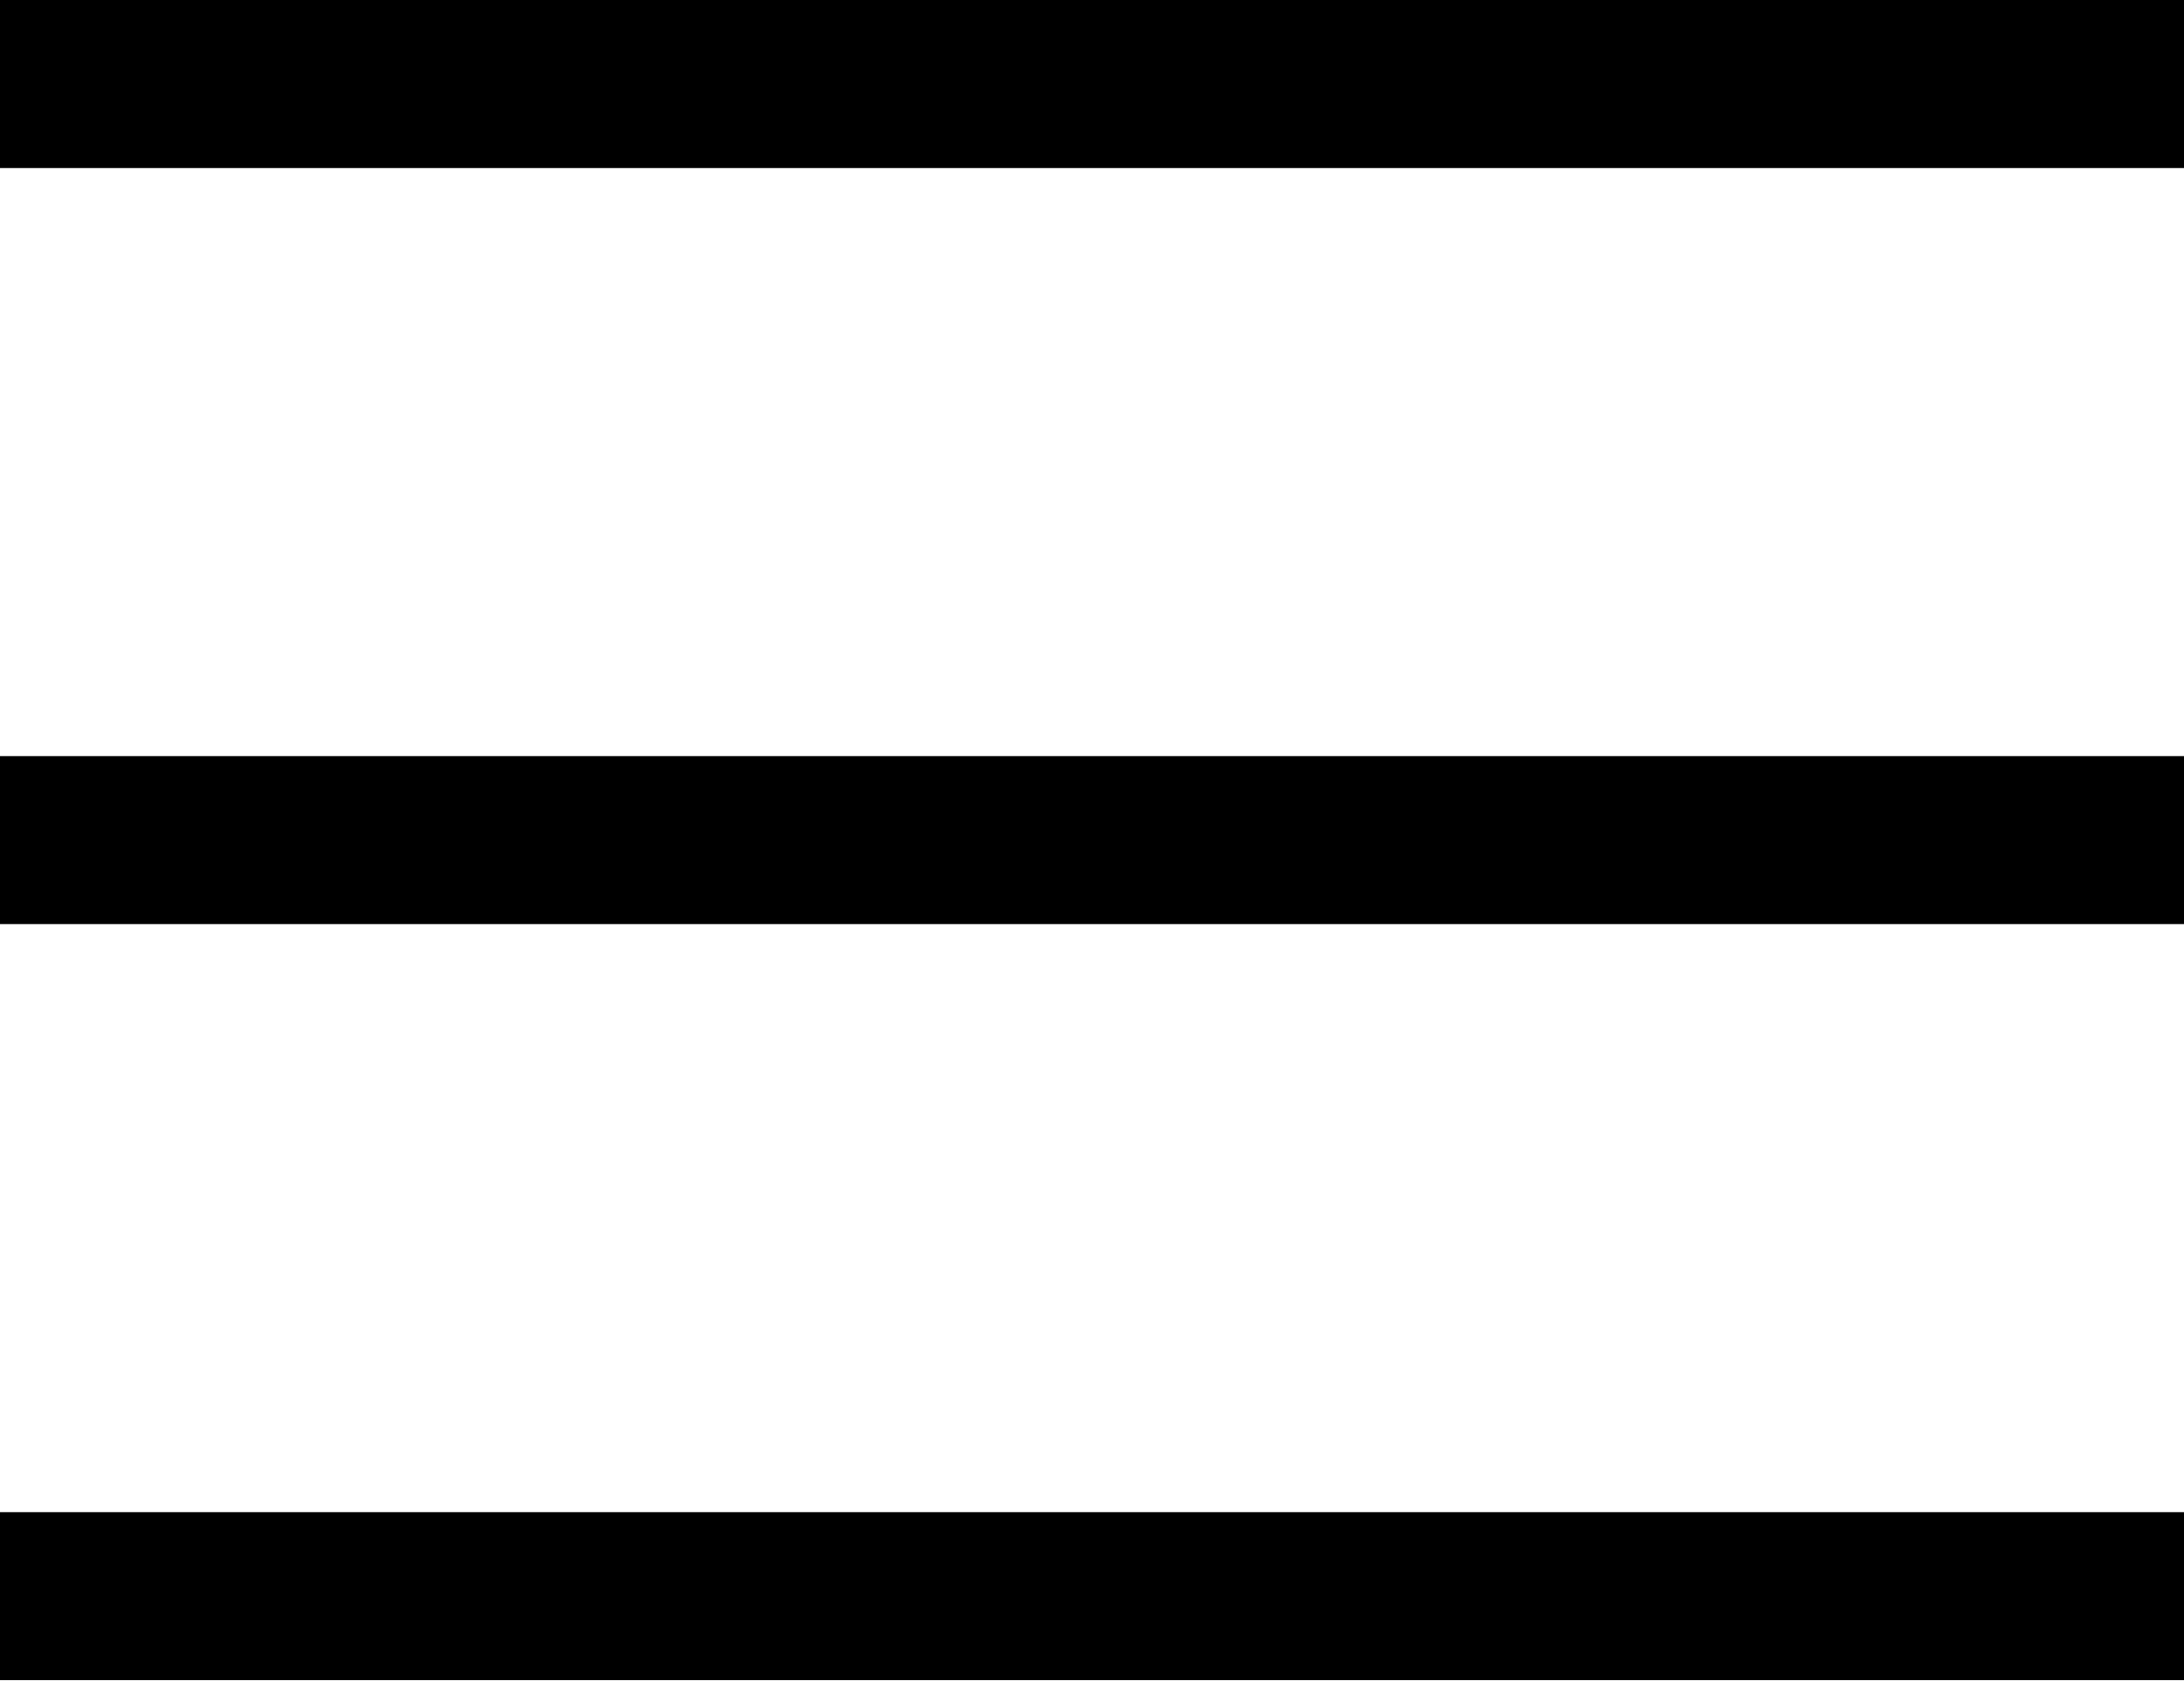
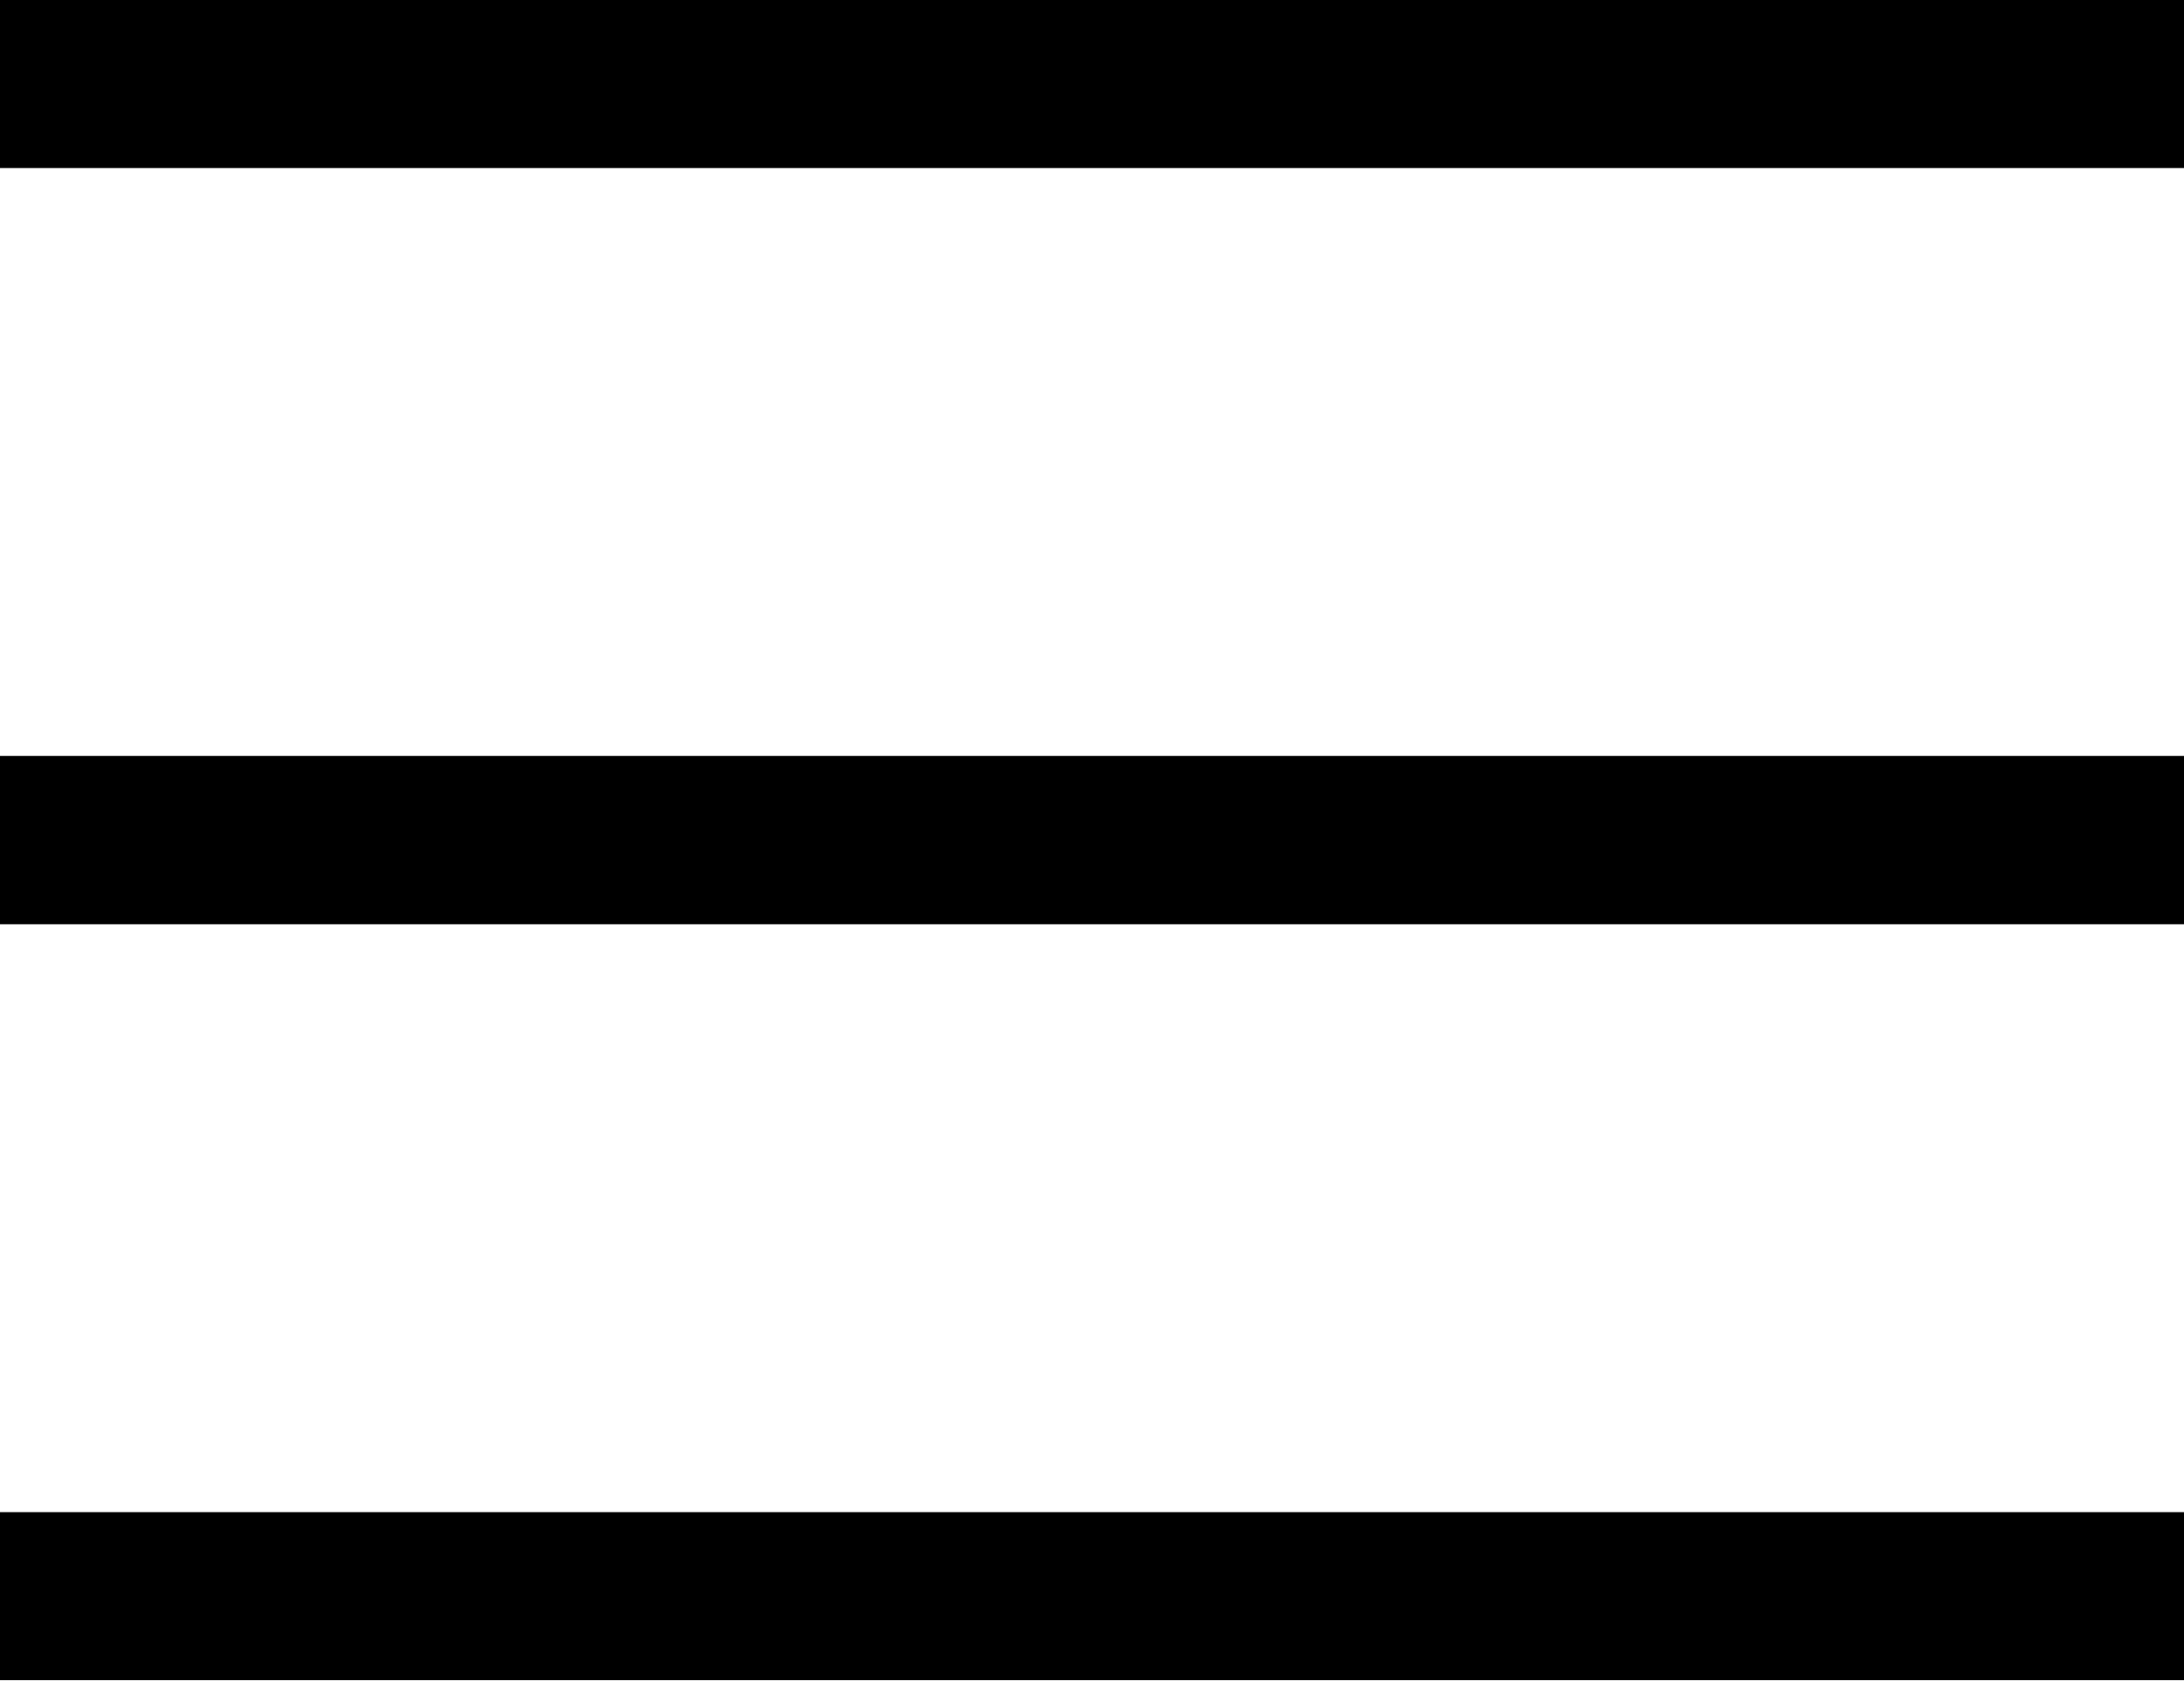
<svg xmlns="http://www.w3.org/2000/svg" viewBox="0 0 39 30" width="39" height="30">
-   <path fill="none" stroke="#000000" stroke-width="3" d="M 0,1.5 h 39        M 0,15 h 39        M 0,28.5 h 39" />
+   <path class="top" fill="none" stroke="#000000" stroke-width="3" d="M 0,1.5 h 39" />
+   <path class="middle" fill="none" stroke="#000000" stroke-width="3" d="M 0,15 h 39" />
+   <path class="middle" fill="none" stroke="#000000" stroke-width="3" d="M 0,15 h 39" />
+   <path class="bottom" fill="none" stroke="#000000" stroke-width="3" d="M 0,28.5 h 39" />
</svg>
